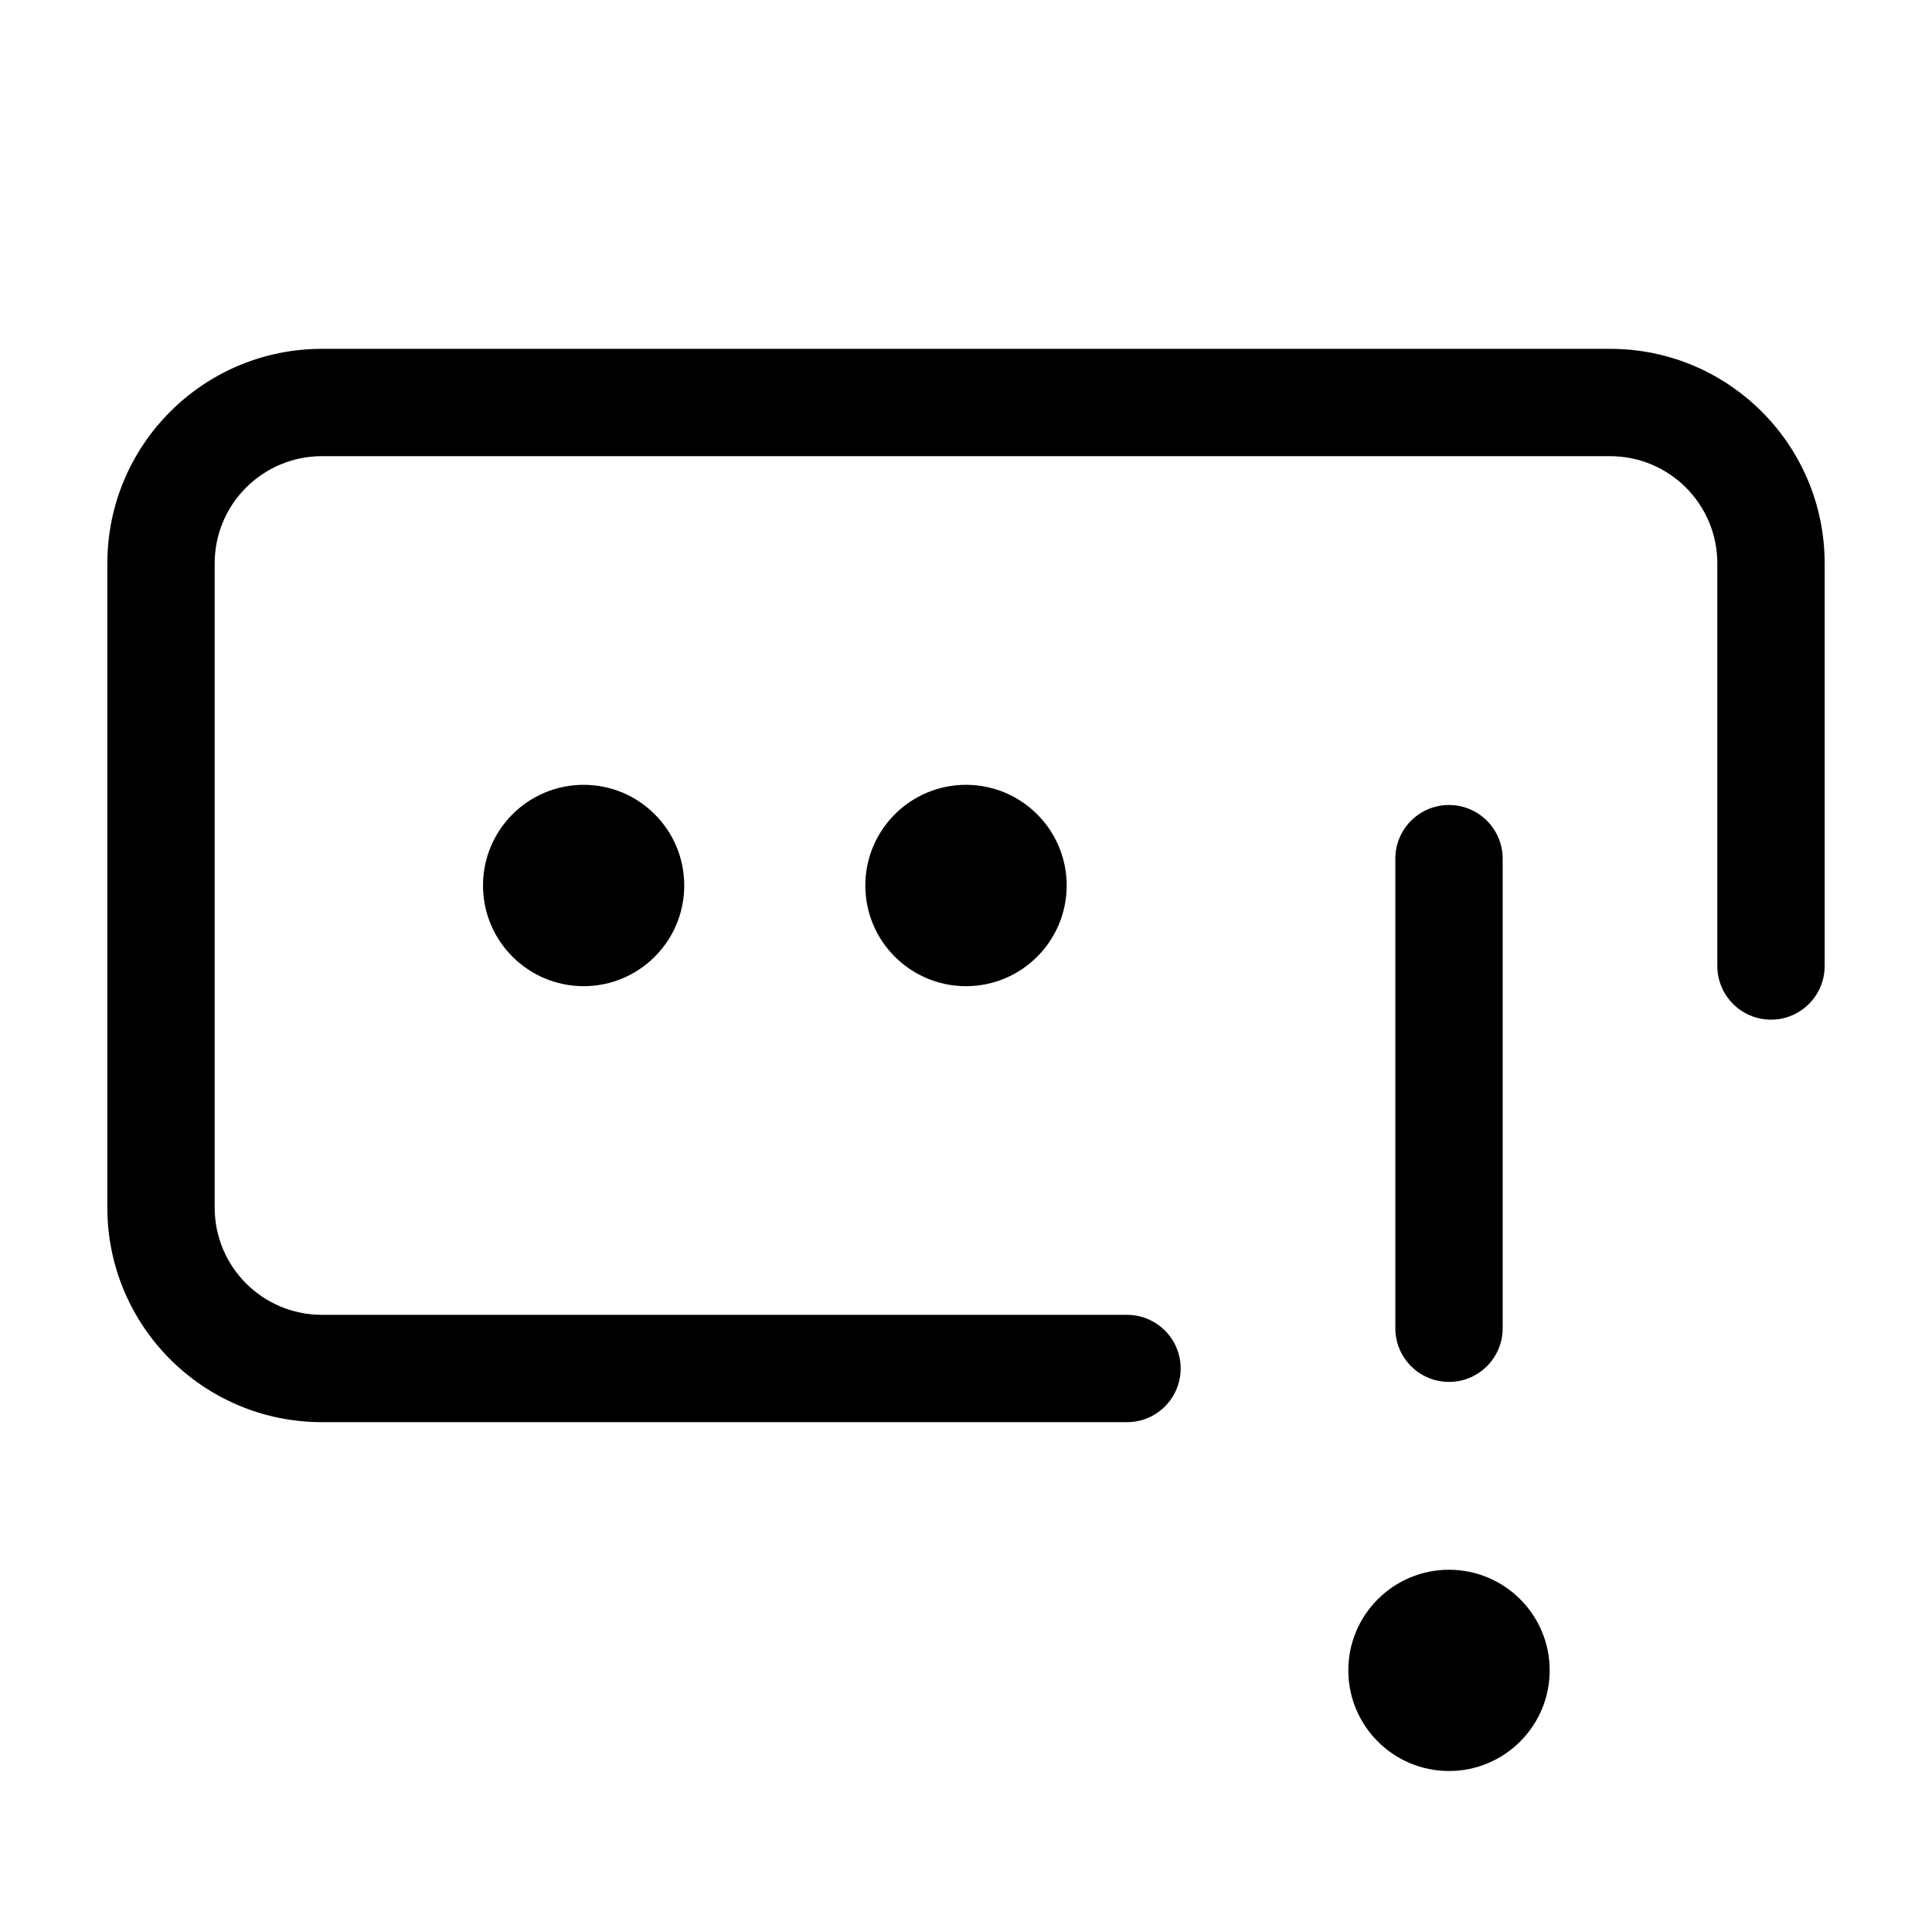
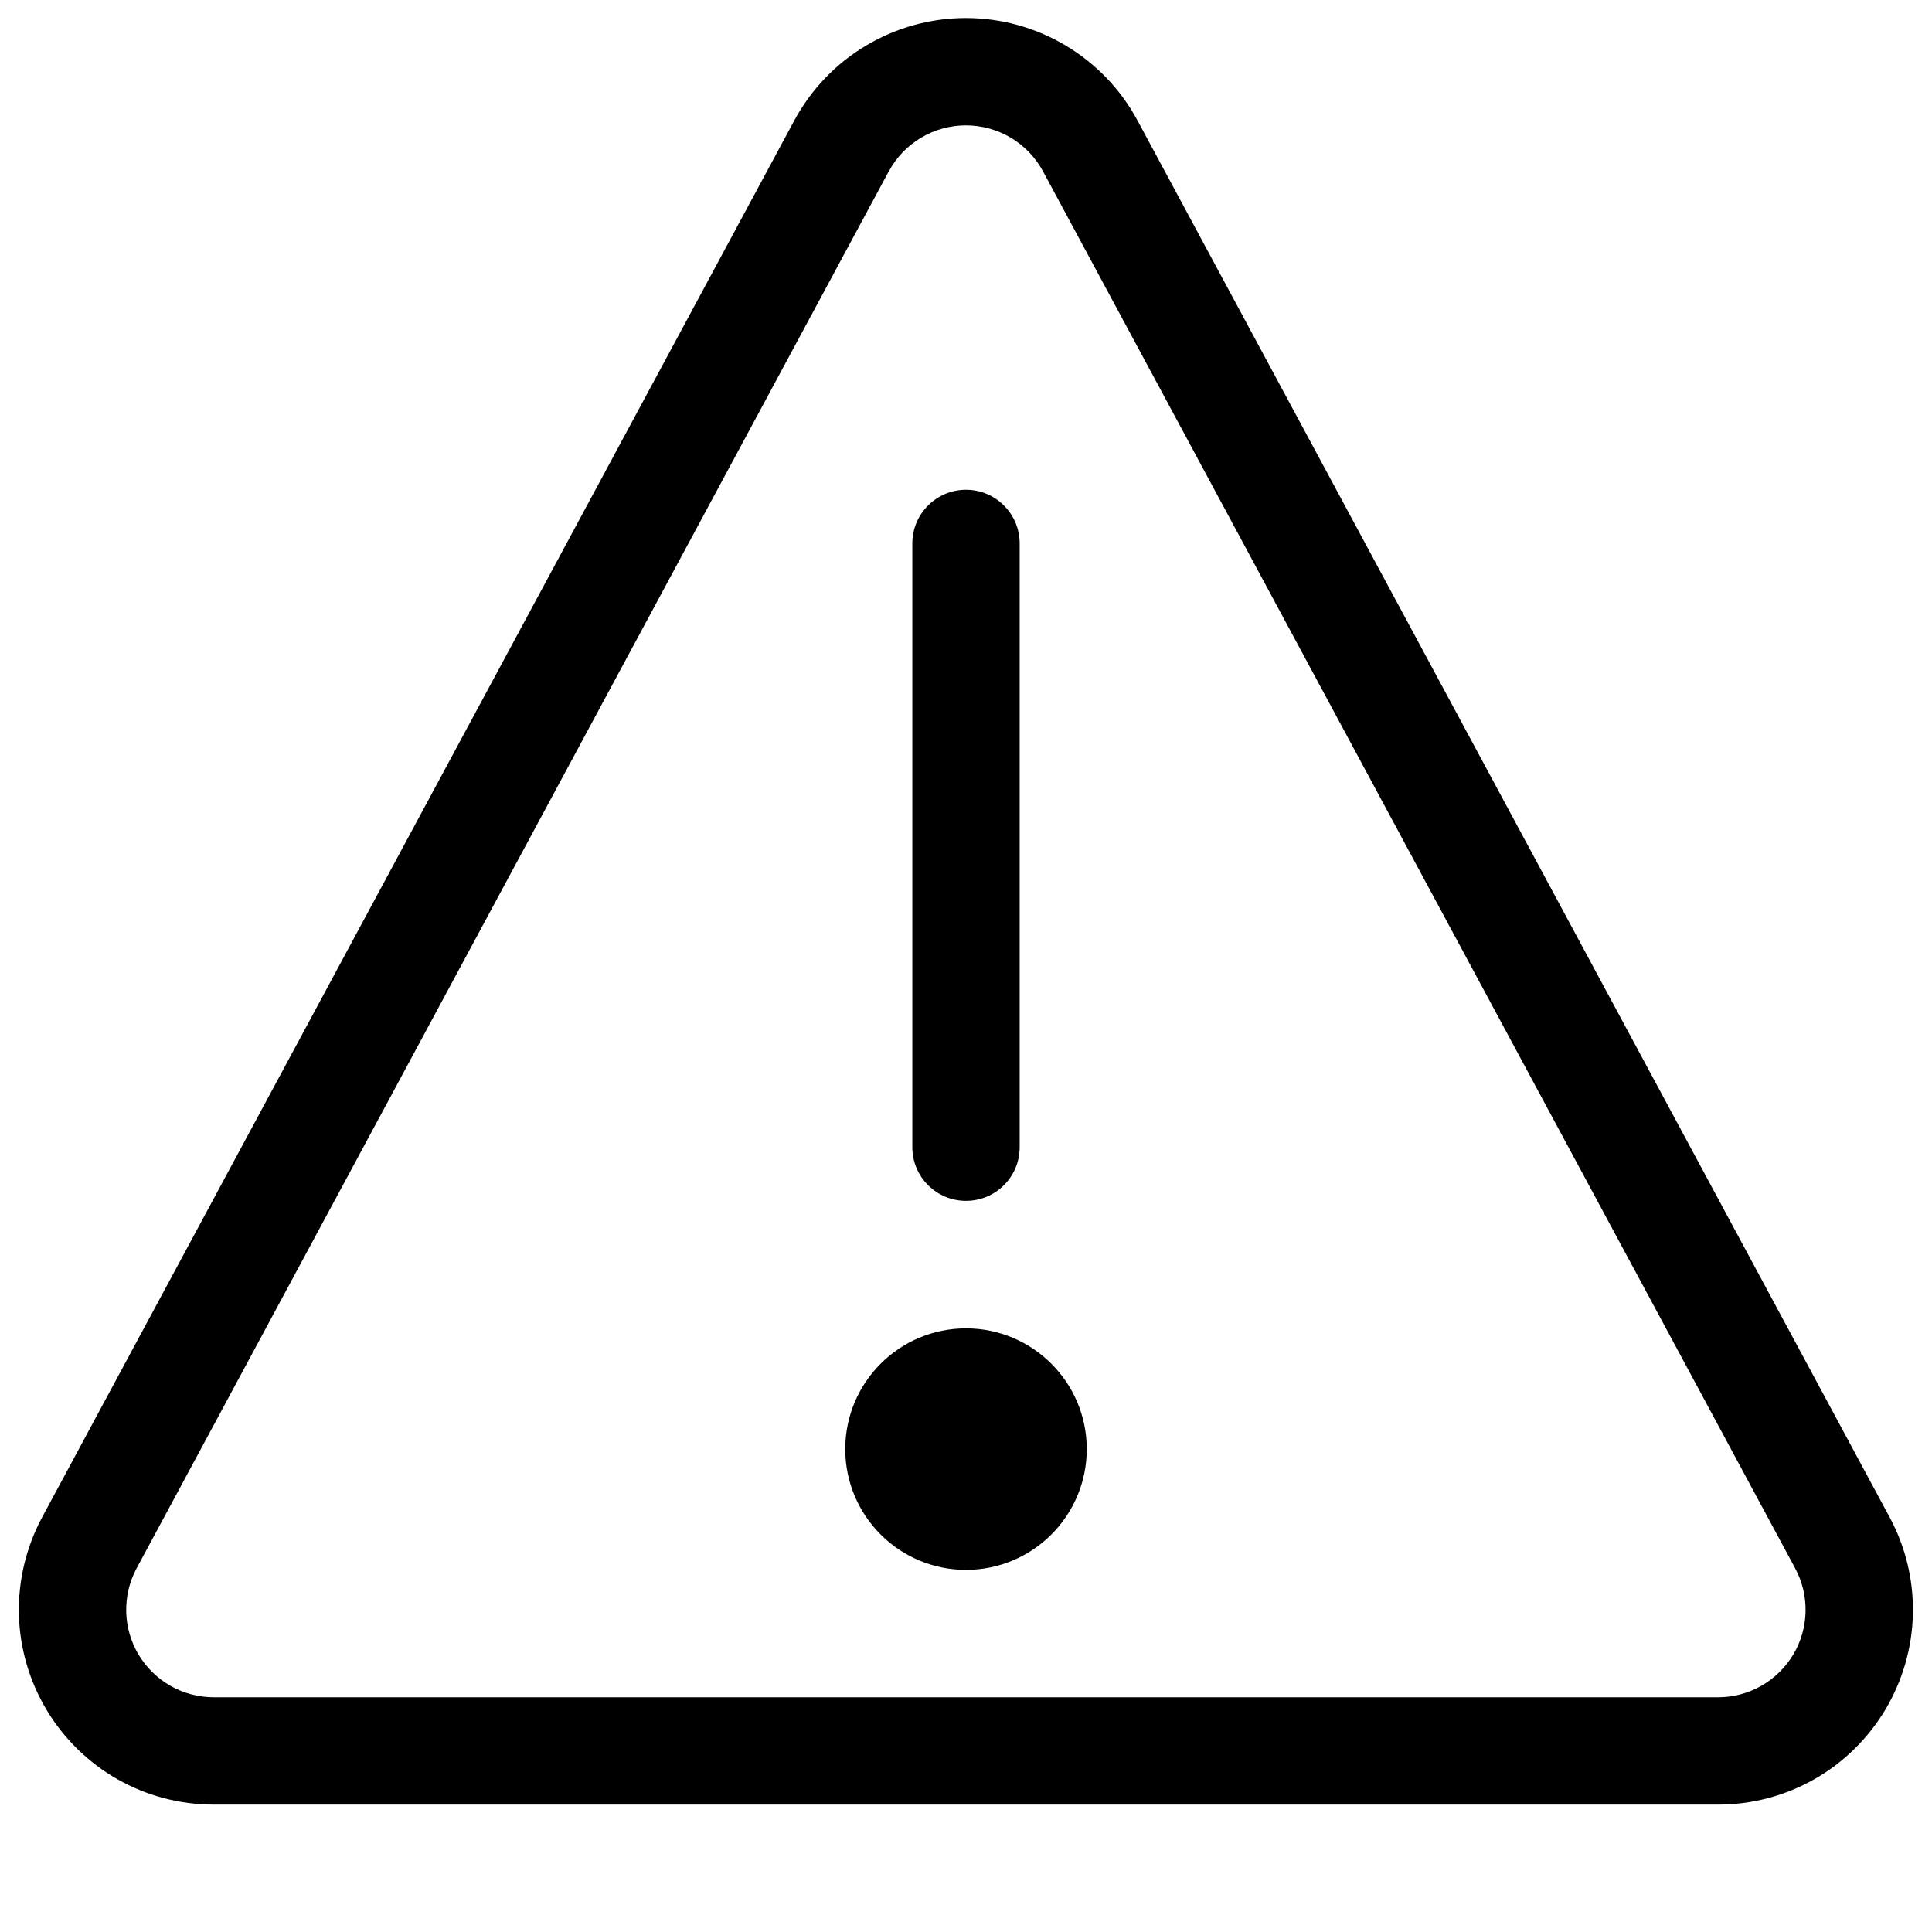
<svg xmlns="http://www.w3.org/2000/svg" viewBox="0 0 18 18" fill="none">
-   <path fill-rule="evenodd" clip-rule="evenodd" d="M3 3.25C1.895 3.25 1 4.145 1 5.25V11.25C1 12.355 1.895 13.25 3 13.25H10.5C10.776 13.25 11 13.026 11 12.75C11 12.474 10.776 12.25 10.5 12.25H3C2.447 12.25 2 11.803 2 11.25V5.25C2 4.697 2.447 4.25 3 4.25H15C15.553 4.25 16 4.697 16 5.25V9C16 9.276 16.224 9.5 16.5 9.5C16.776 9.5 17 9.276 17 9V5.25C17 4.145 16.105 3.25 15 3.25H3ZM5.438 9.188C5.955 9.188 6.375 8.768 6.375 8.25C6.375 7.732 5.955 7.312 5.438 7.312C4.92 7.312 4.5 7.732 4.5 8.25C4.5 8.768 4.92 9.188 5.438 9.188ZM9 9.188C9.518 9.188 9.938 8.768 9.938 8.25C9.938 7.732 9.518 7.312 9 7.312C8.482 7.312 8.062 7.732 8.062 8.25C8.062 8.768 8.482 9.188 9 9.188ZM13.5 7.5C13.776 7.5 14 7.724 14 8V12.375C14 12.651 13.776 12.875 13.5 12.875C13.224 12.875 13 12.651 13 12.375V8C13 7.724 13.224 7.5 13.5 7.5ZM14.438 15.562C14.438 16.08 14.018 16.5 13.5 16.5C12.982 16.5 12.562 16.08 12.562 15.562C12.562 15.045 12.982 14.625 13.5 14.625C14.018 14.625 14.438 15.045 14.438 15.562Z" fill="url(#paint0_linear_17614_128232)" />
+   <path fill-rule="evenodd" clip-rule="evenodd" d="M8.581 1.283C8.707 1.208 8.852 1.168 8.999 1.168C9.146 1.168 9.291 1.208 9.418 1.283C9.544 1.359 9.648 1.467 9.718 1.597L16.725 14.611C16.792 14.735 16.825 14.874 16.822 15.016C16.819 15.157 16.779 15.295 16.707 15.416C16.634 15.537 16.532 15.637 16.409 15.707C16.286 15.777 16.148 15.813 16.006 15.813H1.992C1.851 15.813 1.712 15.777 1.589 15.707C1.466 15.637 1.364 15.537 1.291 15.416C1.219 15.295 1.179 15.157 1.176 15.016C1.173 14.874 1.206 14.735 1.273 14.611L8.28 1.597L8.281 1.597C8.35 1.467 8.454 1.359 8.581 1.283ZM8.999 0.168C8.671 0.168 8.349 0.257 8.068 0.425C7.786 0.593 7.556 0.834 7.4 1.123L7.4 1.123L0.392 14.137L0.392 14.137C0.244 14.414 0.169 14.724 0.176 15.038C0.183 15.352 0.272 15.659 0.433 15.929C0.594 16.198 0.822 16.422 1.095 16.577C1.368 16.732 1.677 16.813 1.991 16.813H1.991H16.007H16.007C16.321 16.813 16.63 16.732 16.903 16.577C17.176 16.422 17.404 16.198 17.565 15.929C17.726 15.659 17.815 15.352 17.822 15.038C17.829 14.724 17.755 14.414 17.606 14.137L17.606 14.137L10.598 1.123L10.598 1.123C10.443 0.834 10.212 0.593 9.93 0.425C9.649 0.257 9.327 0.168 8.999 0.168ZM9 4.563C9.276 4.563 9.5 4.787 9.5 5.063V10.688C9.5 10.965 9.276 11.188 9 11.188C8.724 11.188 8.5 10.965 8.5 10.688V5.063C8.5 4.787 8.724 4.563 9 4.563ZM9 14.626C9.621 14.626 10.125 14.122 10.125 13.501C10.125 12.88 9.621 12.376 9 12.376C8.379 12.376 7.875 12.88 7.875 13.501C7.875 14.122 8.379 14.626 9 14.626Z" fill="url(#paint0_linear_17930_82758)" />
  <defs>
-     <linearGradient id="paint0_linear_17614_128232" x1="9" y1="3.25" x2="9" y2="16.5" gradientUnits="userSpaceOnUse">
+     <linearGradient id="paint0_linear_17930_82758" x1="8.999" y1="0.168" x2="8.999" y2="16.813" gradientUnits="userSpaceOnUse">
      <stop stop-color="currentColor" />
      <stop offset="1" stop-color="currentColor" />
    </linearGradient>
  </defs>
</svg>
